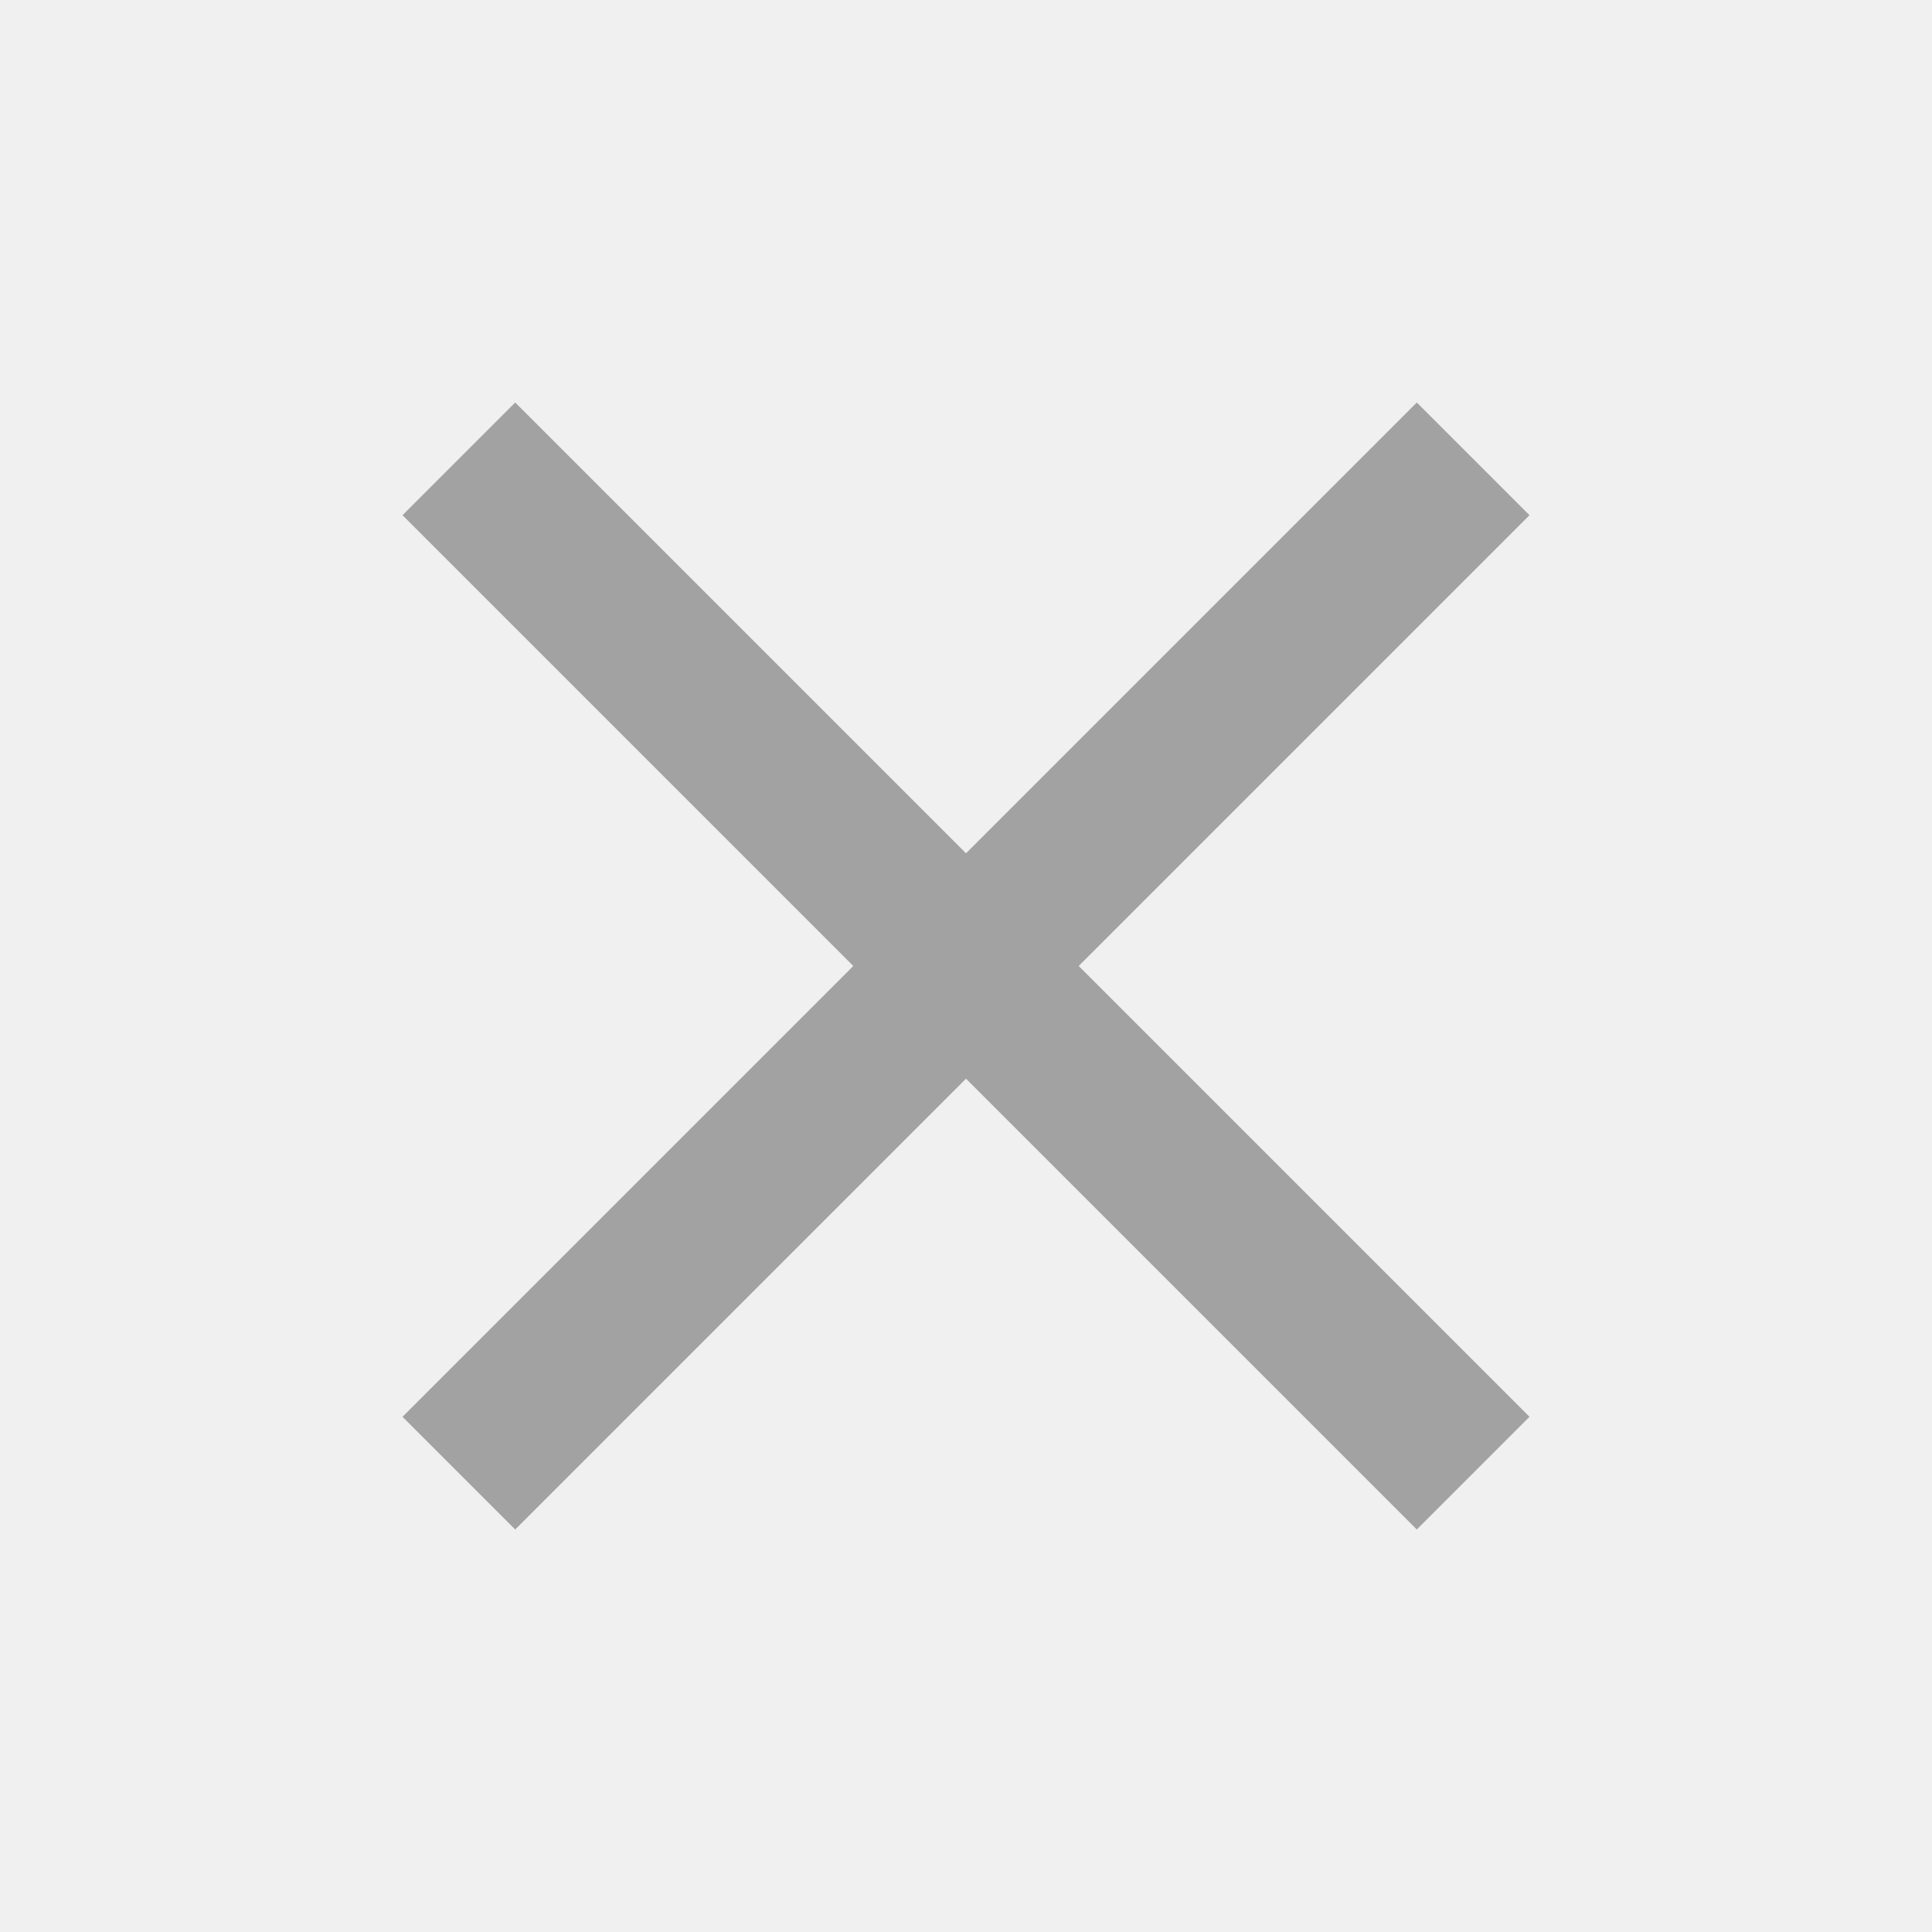
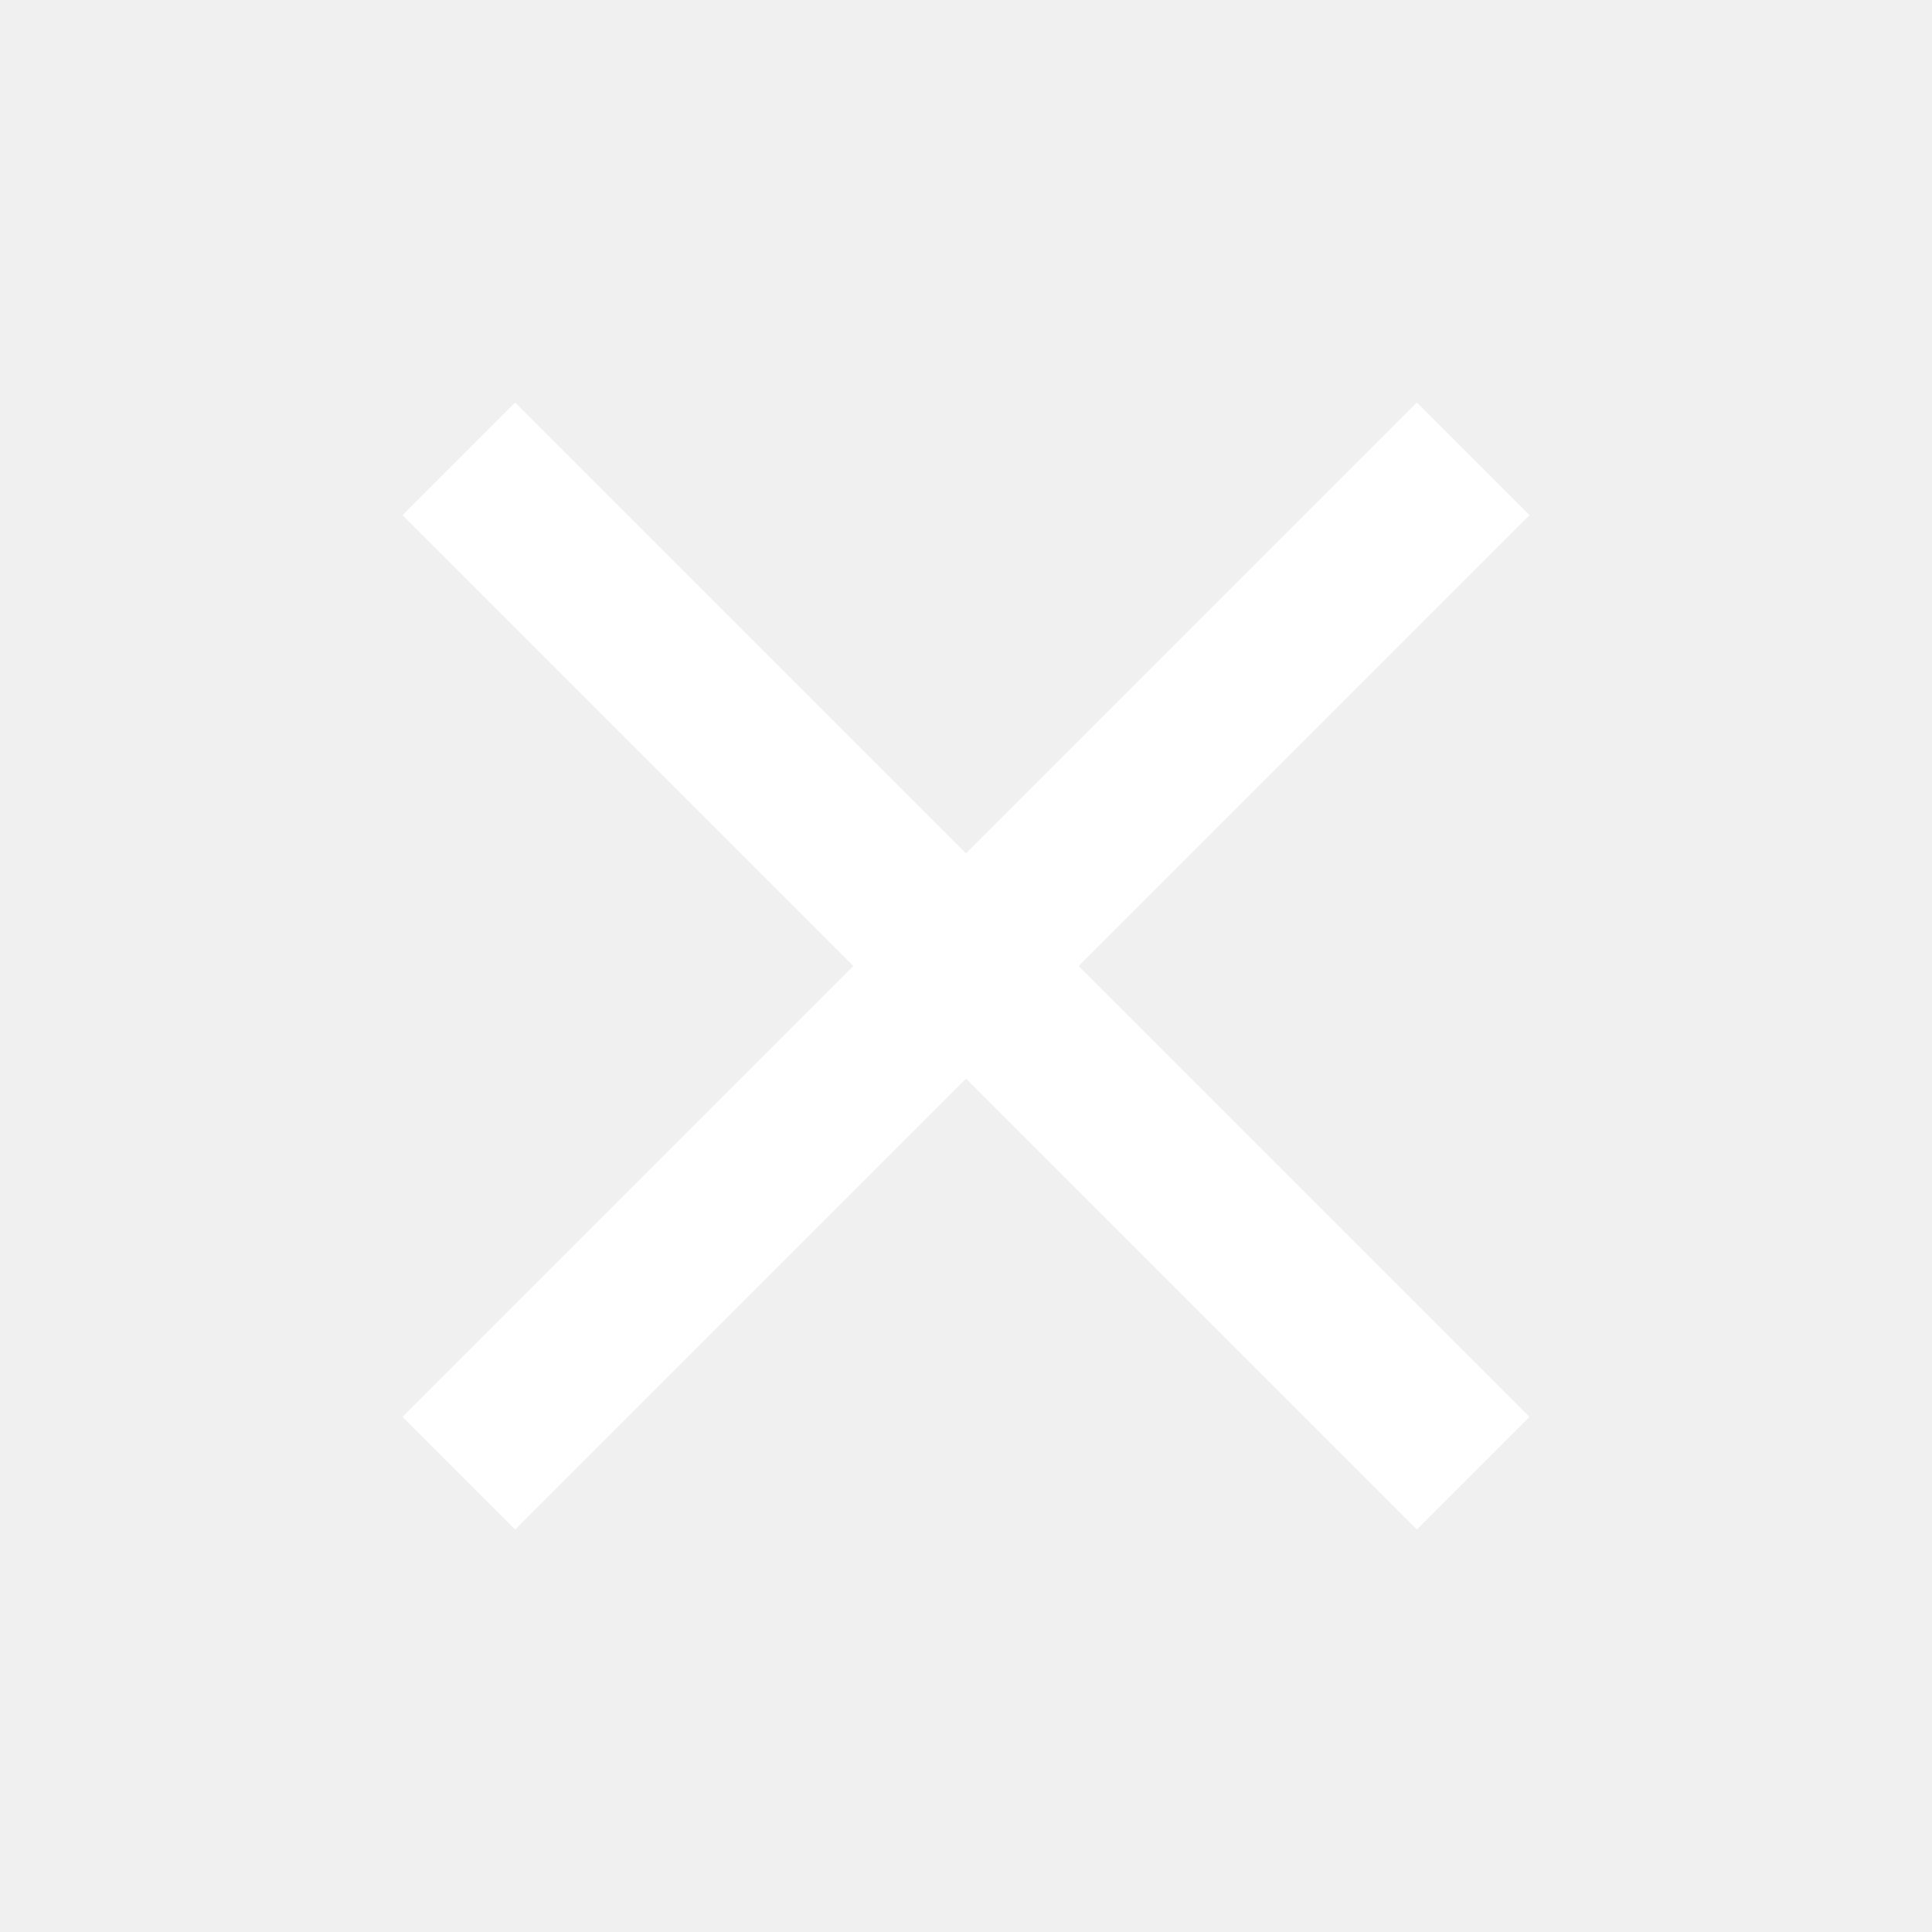
<svg xmlns="http://www.w3.org/2000/svg" width="24" height="24" viewBox="0 0 24 24" fill="none">
-   <path d="M6.4 19L5 17.6L10.6 12L5 6.4L6.4 5L12 10.6L17.6 5L19 6.4L13.4 12L19 17.6L17.6 19L12 13.4L6.4 19Z" fill="#A2A2A2" />
+   <path d="M6.4 19L5 17.6L10.6 12L5 6.4L6.4 5L12 10.6L17.6 5L19 6.4L13.4 12L19 17.6L17.6 19L12 13.4L6.4 19Z" fill="white" />
</svg>
